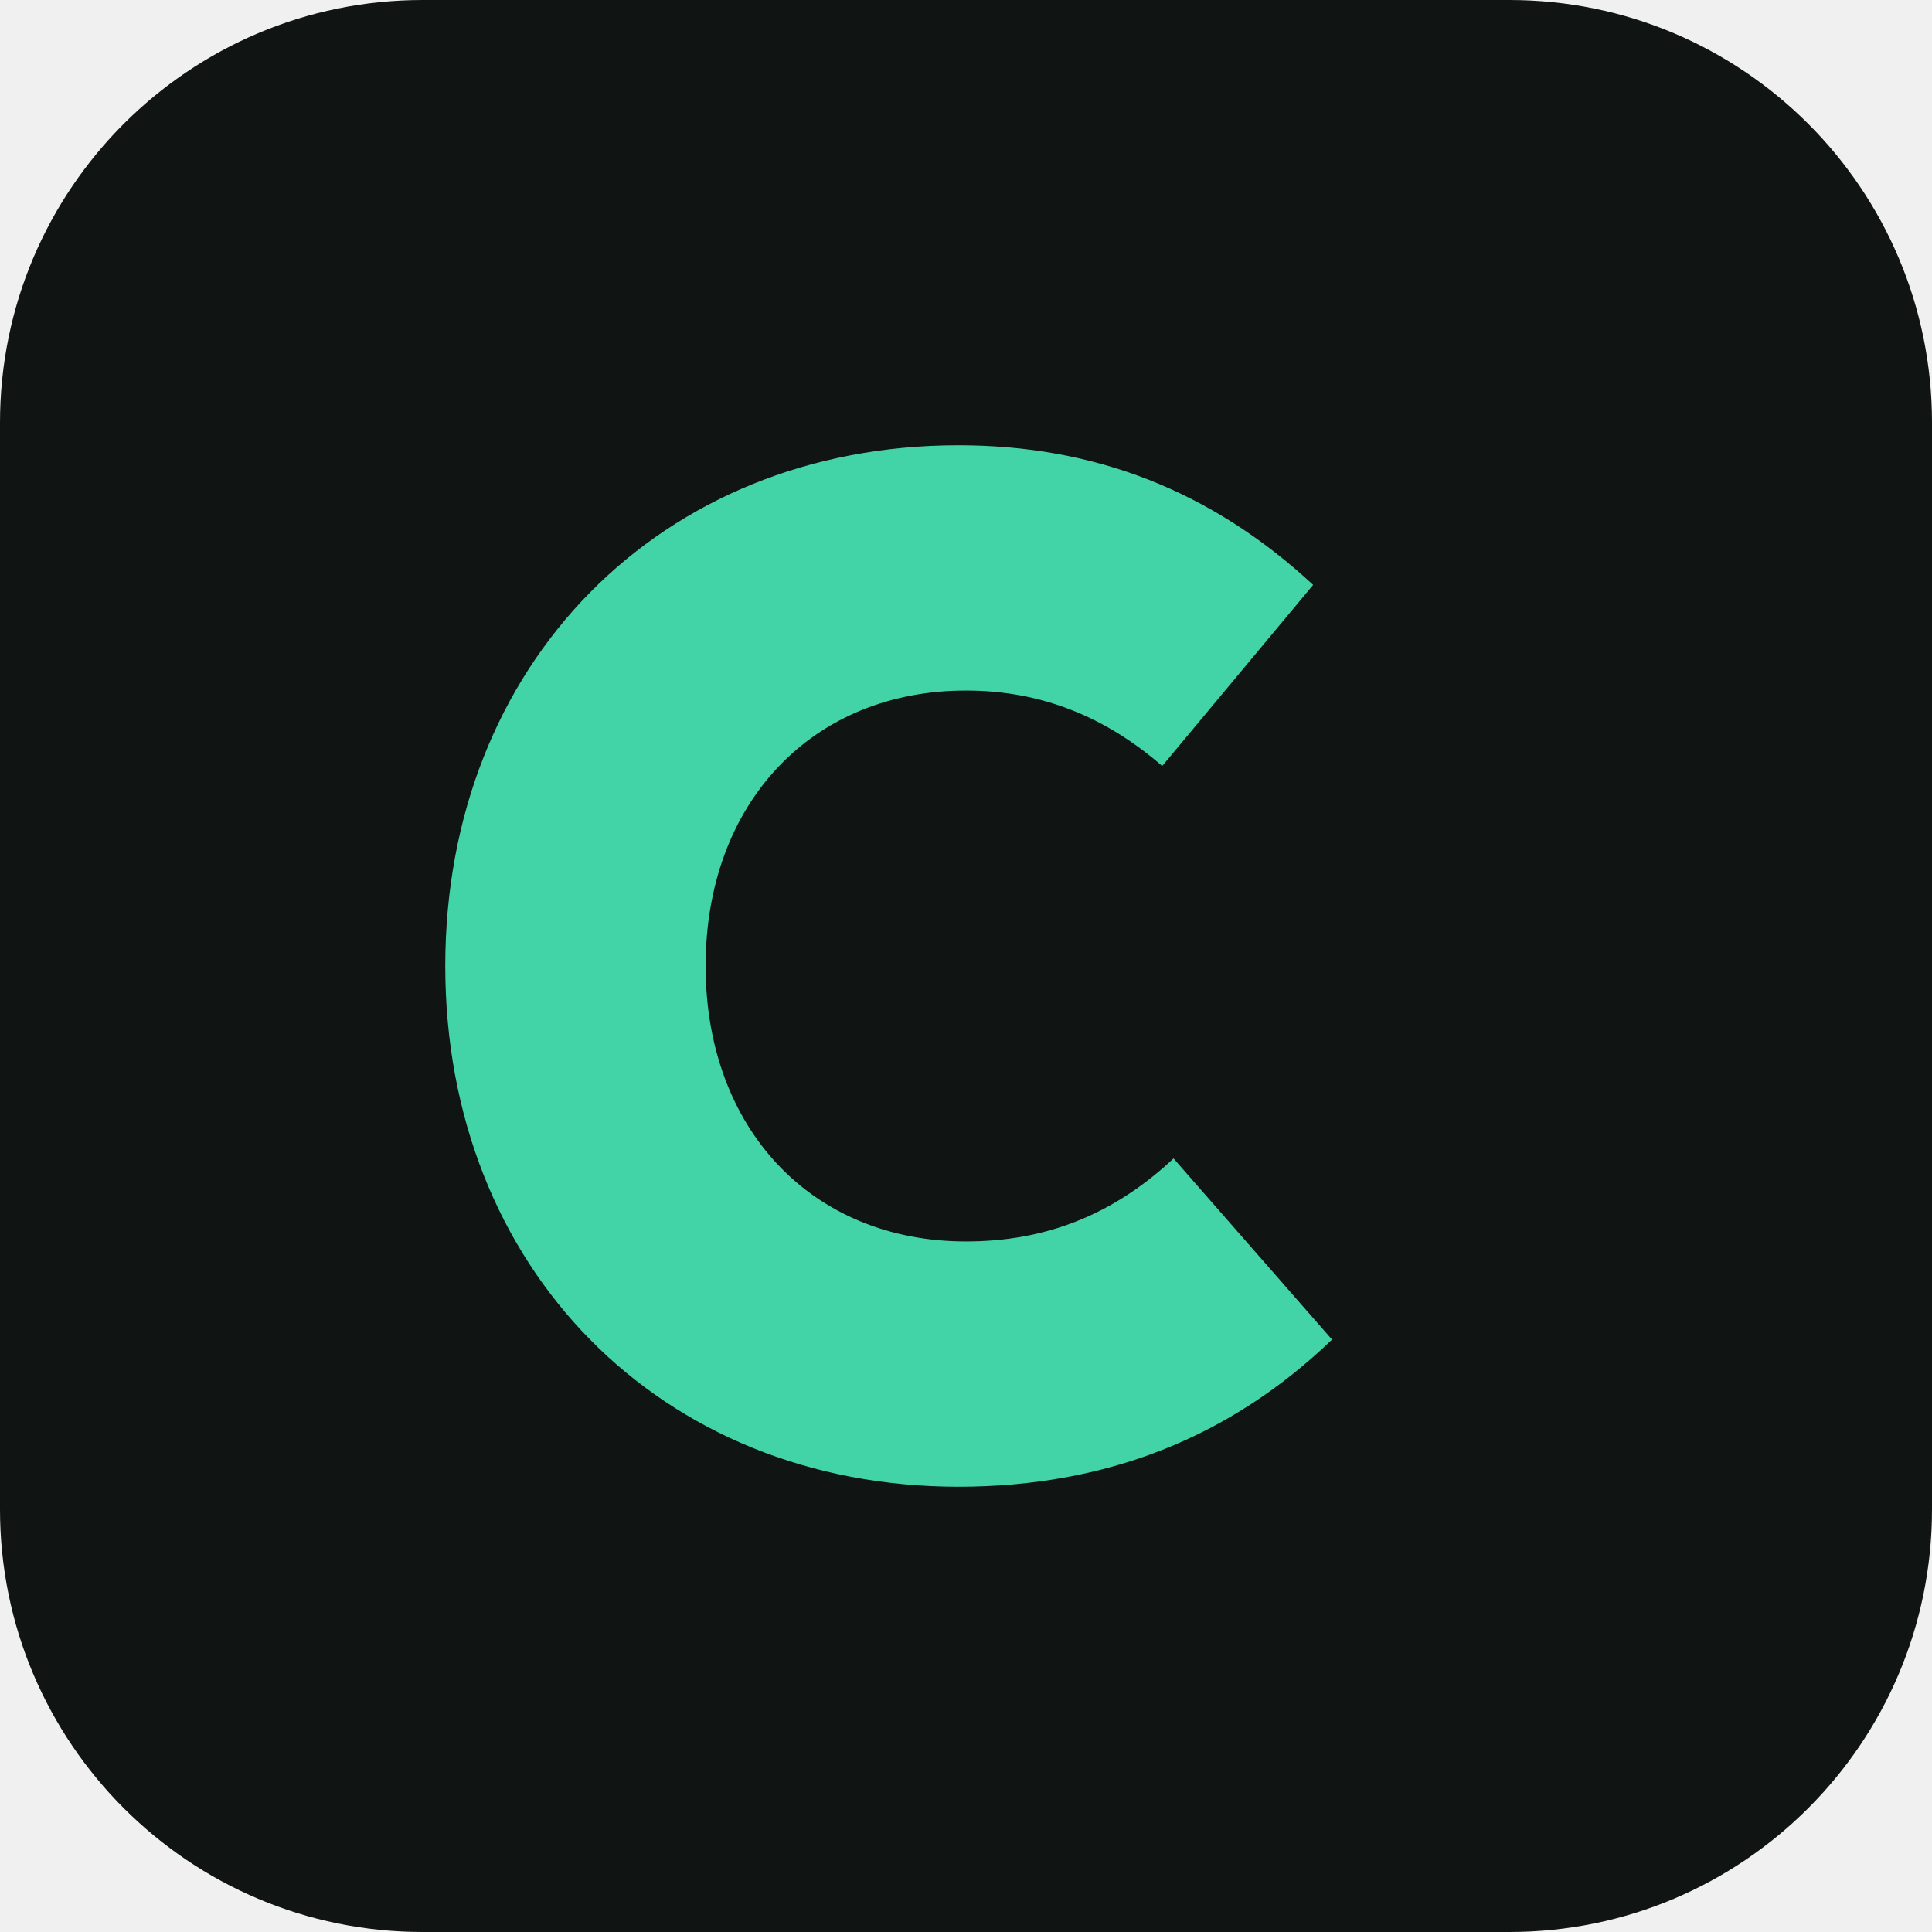
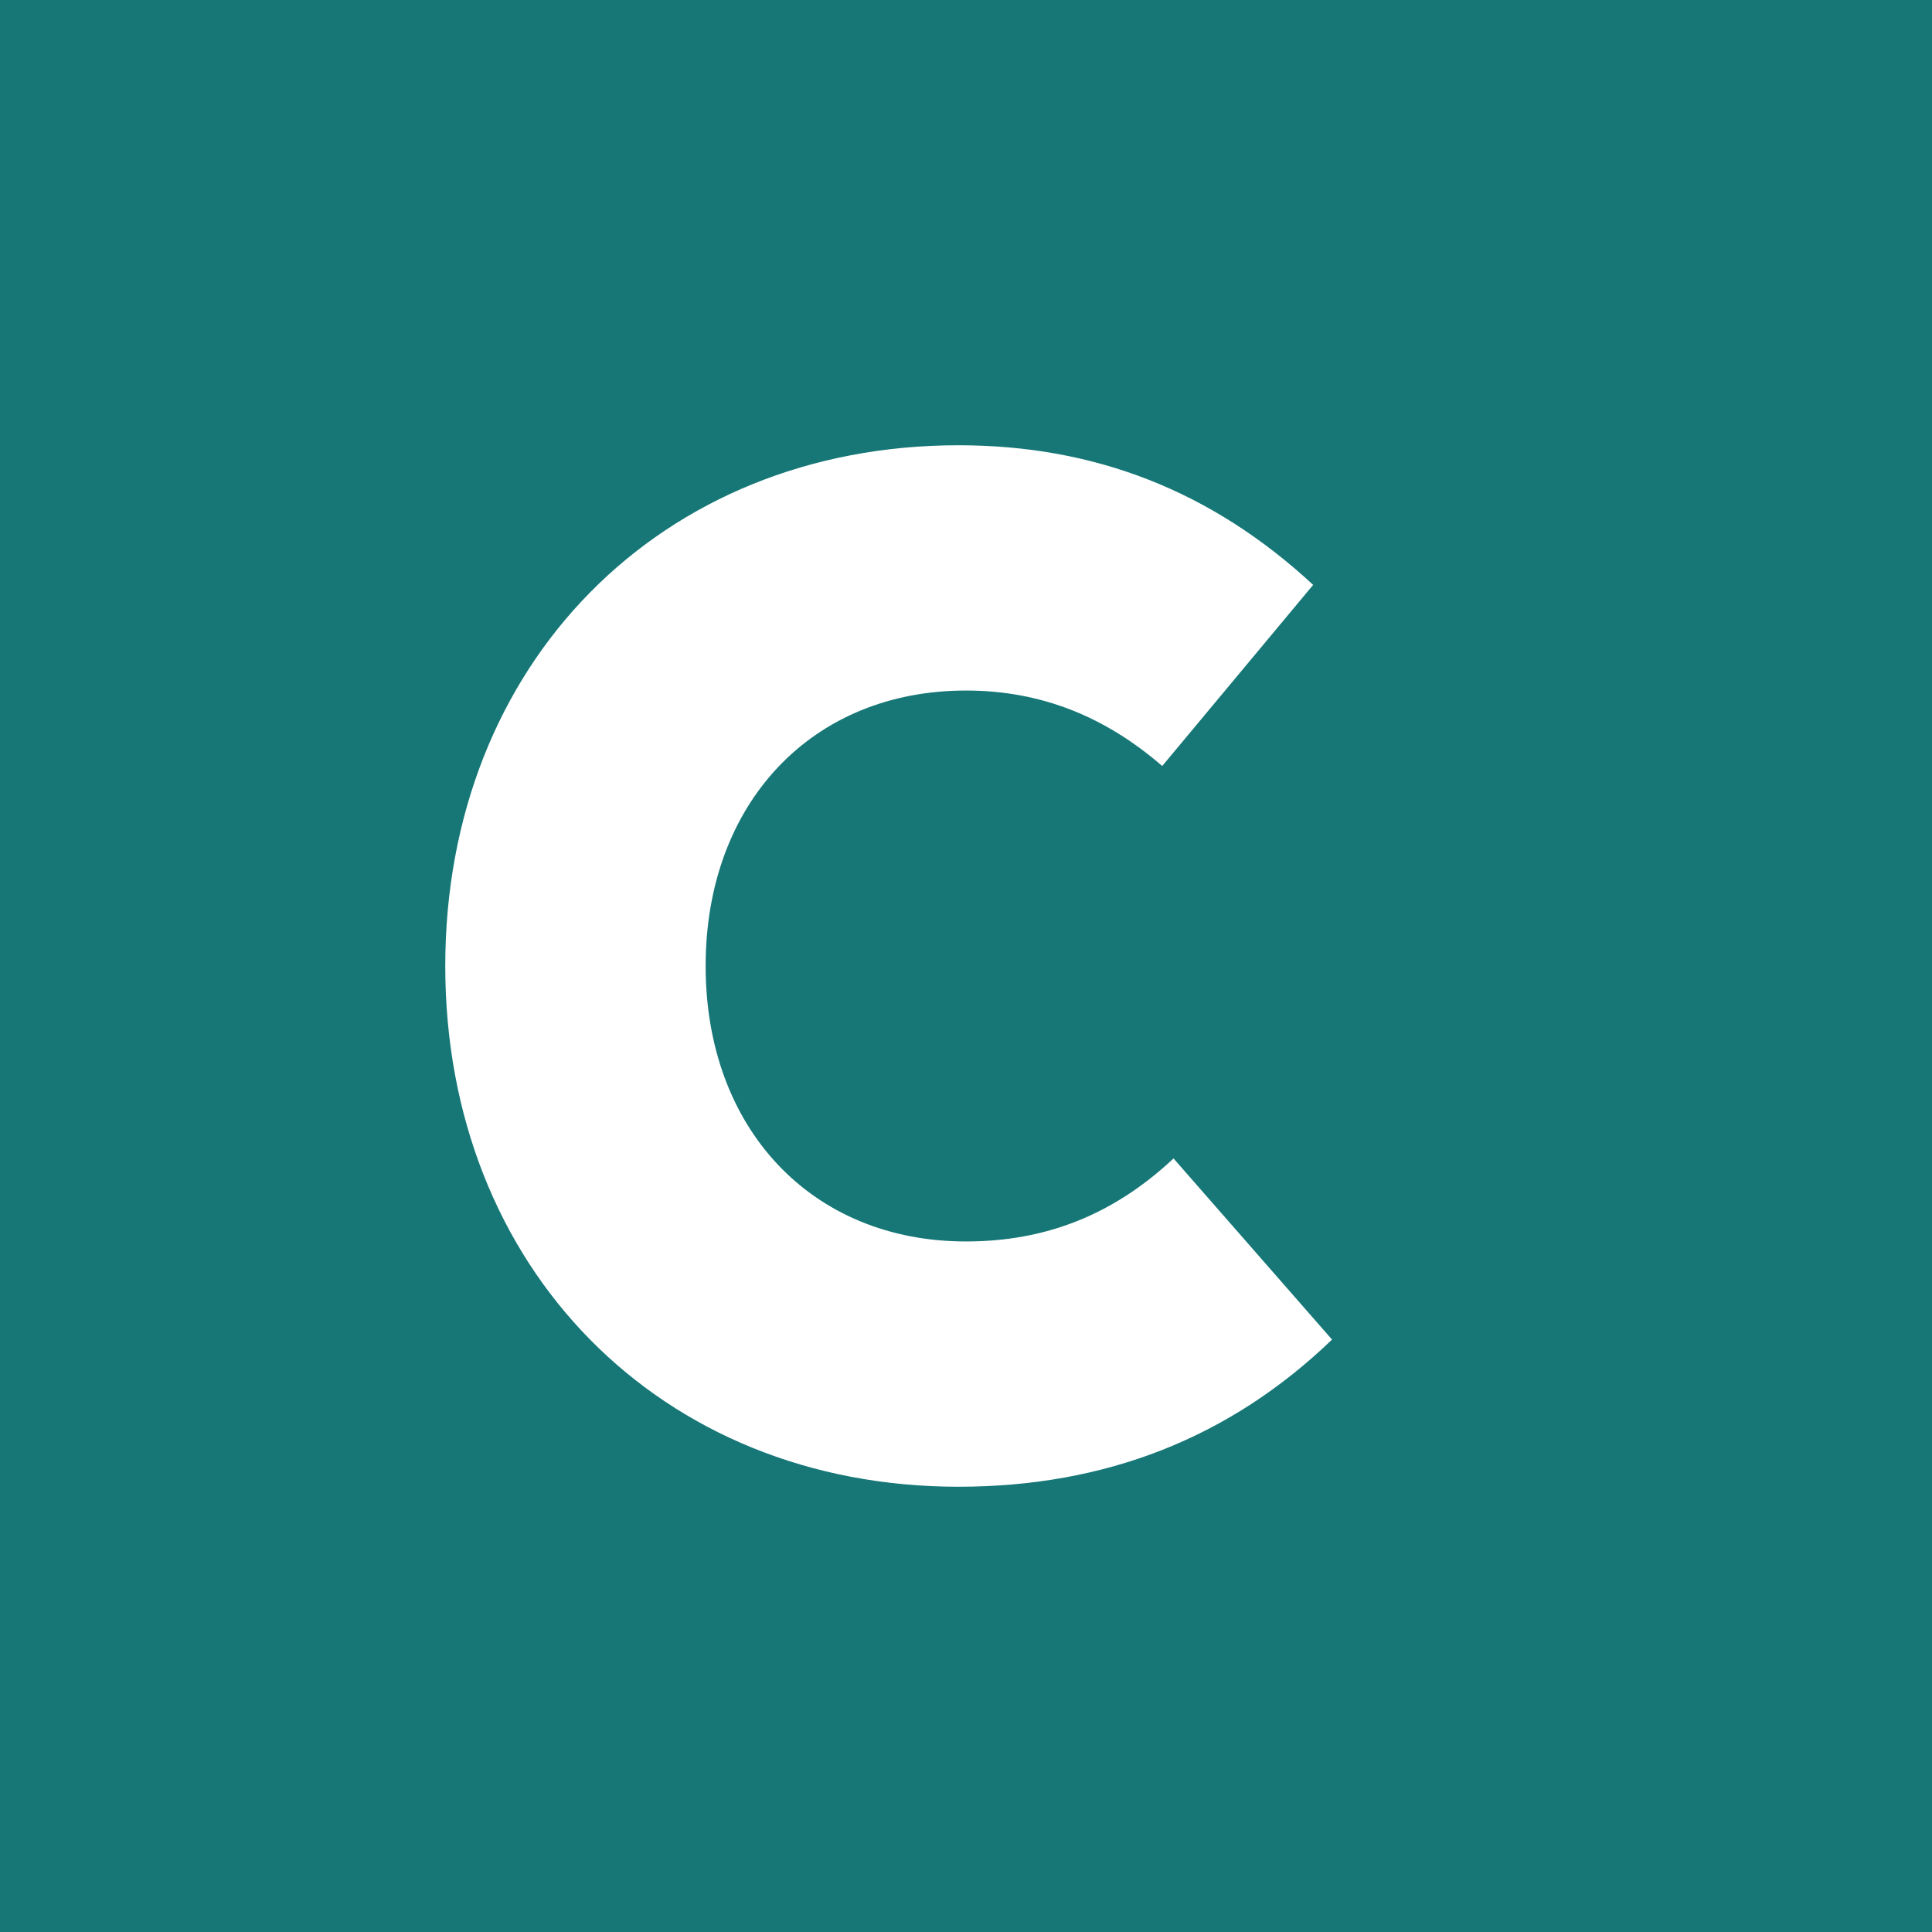
<svg xmlns="http://www.w3.org/2000/svg" viewBox="0 0 512 512">
-   <rect width="512" height="512" rx="112" fill="#101412" />
-   <path d="M348 155c-27-25-58-37-94-37-79 0-136 58-136 138s57 138 136 138c39 0 72-13 99-39l-42-48c-16 15-34 22-55 22-41 0-69-30-69-73s28-73 69-73c20 0 37 7 52 20z" fill="#42d3a6" />
+   <rect width="512" height="512" fill="#177777" />
+   <path d="M348 155c-27-25-58-37-94-37-79 0-136 58-136 138s57 138 136 138c39 0 72-13 99-39l-42-48c-16 15-34 22-55 22-41 0-69-30-69-73s28-73 69-73c20 0 37 7 52 20z" fill="#fff" />
</svg>
